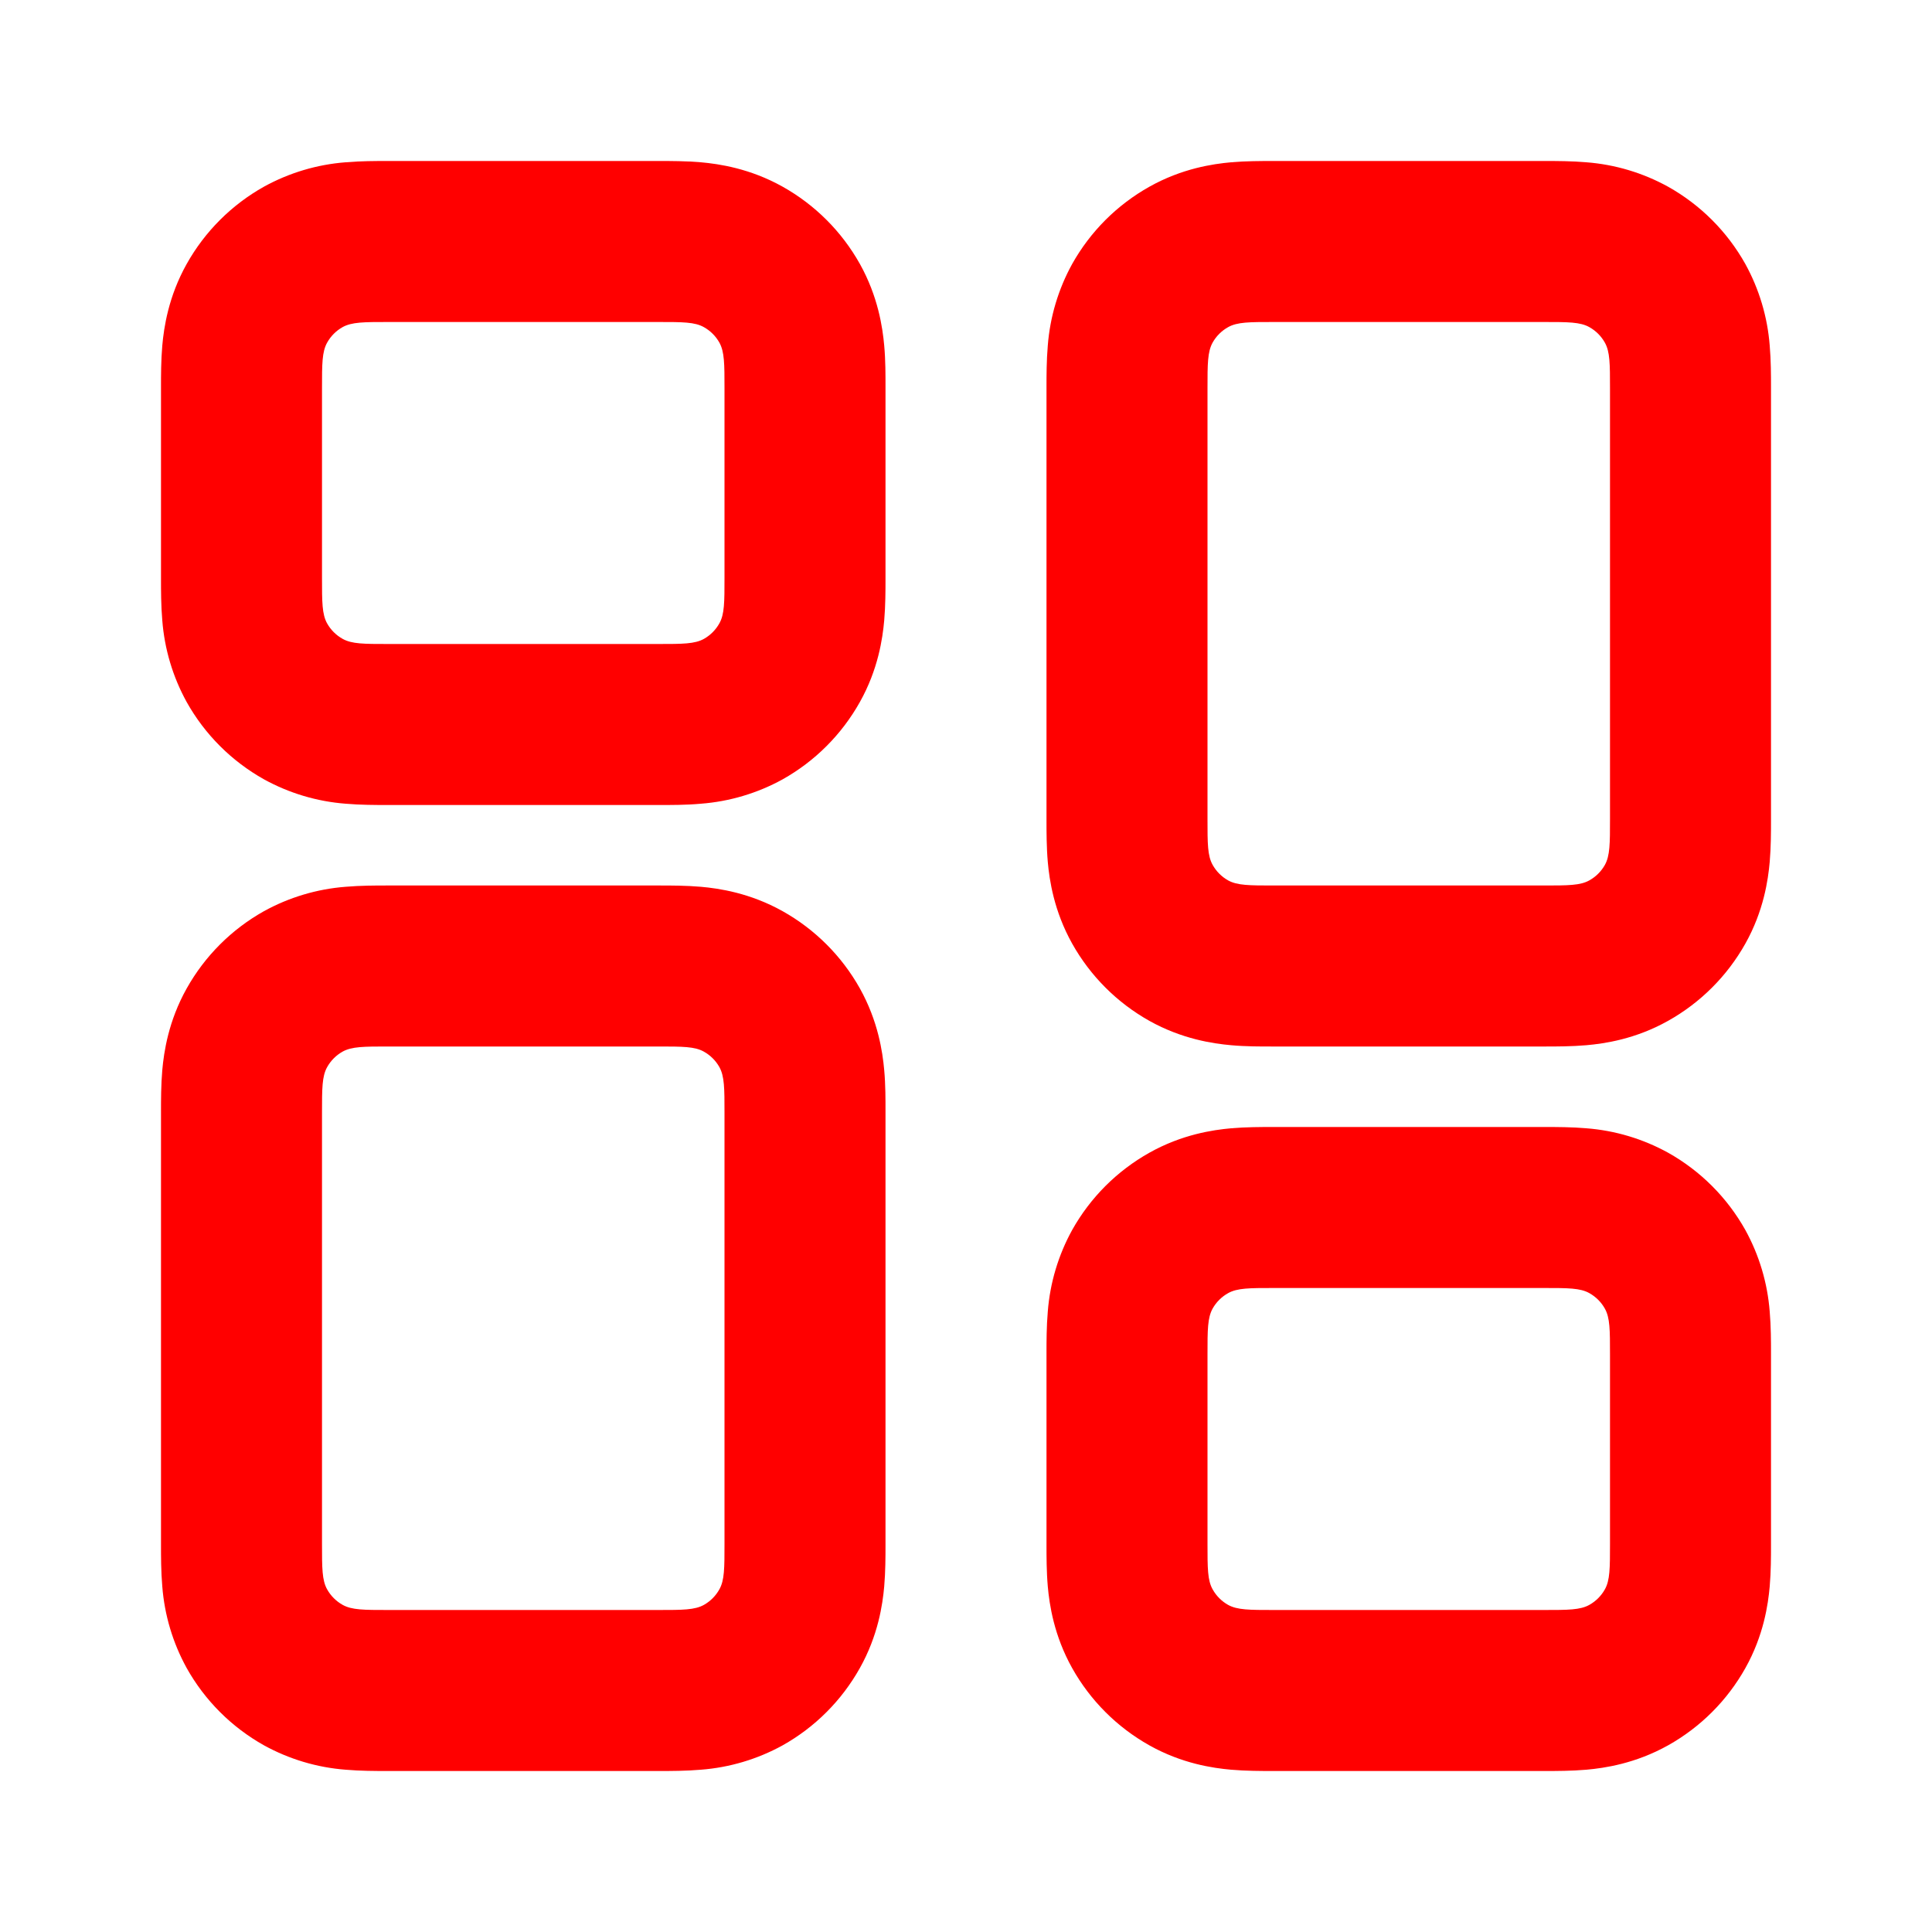
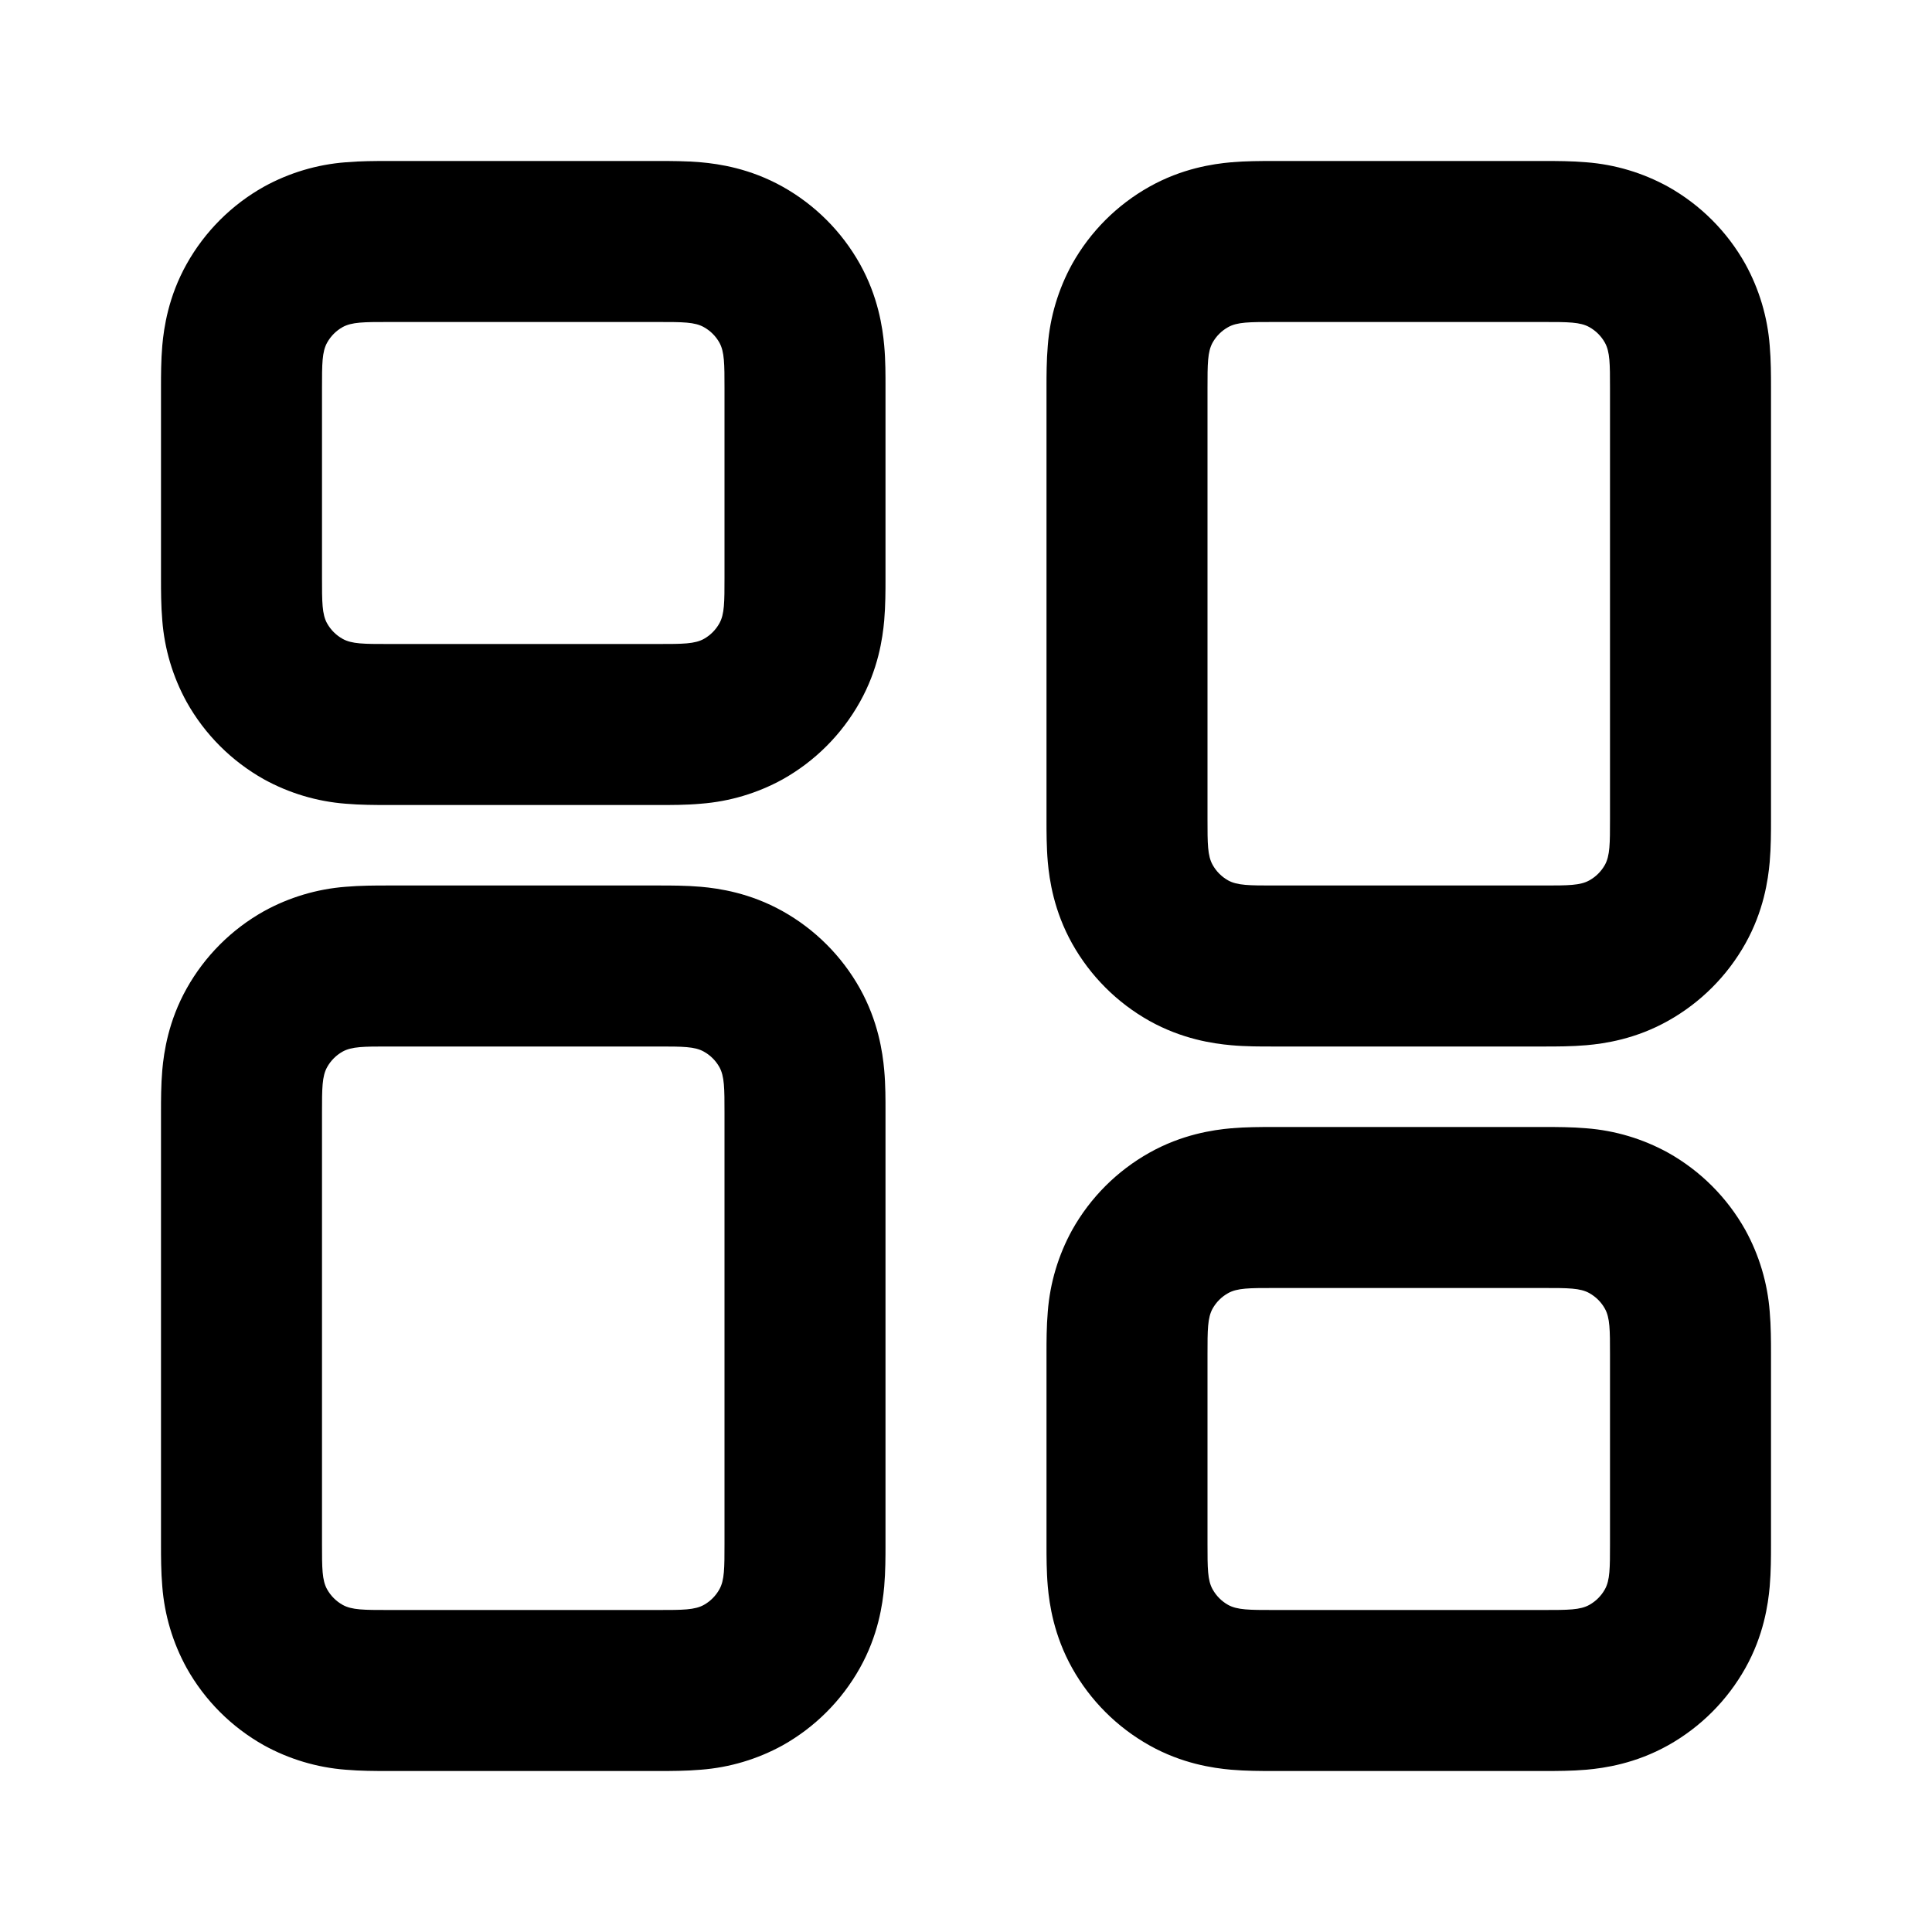
<svg xmlns="http://www.w3.org/2000/svg" width="24" height="24" viewBox="0 0 24 24">
-   <path fill="red" fill-rule="evenodd" d="M4.825 11h3.38c.121 0 .32 0 .502.016c.225.02.609.076 1.015.303a2.5 2.5 0 0 1 .96.96c.226.405.282.789.302 1.014c.017.183.016.381.016.502v5.41c0 .121 0 .32-.016.502c-.02.225-.075.609-.303 1.015a2.5 2.5 0 0 1-.96.96a2.5 2.5 0 0 1-1.014.302C8.524 22 8.326 22 8.205 22h-3.41c-.12 0-.32 0-.502-.016a2.5 2.5 0 0 1-1.014-.303a2.5 2.5 0 0 1-.96-.96a2.5 2.5 0 0 1-.303-1.014C2 19.524 2 19.326 2 19.205v-5.41c0-.12 0-.32.016-.502c.02-.225.076-.609.303-1.014a2.5 2.5 0 0 1 .96-.96a2.5 2.5 0 0 1 1.014-.303C4.476 11 4.674 11 4.795 11zm-.761 2.256C4 13.37 4 13.52 4 13.826v5.35c0 .303 0 .455.064.568a.5.5 0 0 0 .192.192c.114.064.265.064.569.064h3.35c.304 0 .456 0 .57-.064a.5.5 0 0 0 .191-.192C9 19.631 9 19.48 9 19.175v-5.35c0-.304 0-.455-.064-.57a.5.5 0 0 0-.192-.191C8.631 13 8.48 13 8.175 13h-3.35c-.304 0-.455 0-.57.064a.5.5 0 0 0-.191.192M4.825 2h3.38c.121 0 .32 0 .502.016c.225.02.609.076 1.015.303a2.5 2.5 0 0 1 .96.96c.226.405.282.789.302 1.014c.017.183.016.381.016.502v2.41c0 .121 0 .32-.016.502c-.02.225-.075.609-.303 1.015a2.5 2.5 0 0 1-.96.96a2.5 2.5 0 0 1-1.014.302c-.183.017-.381.016-.502.016h-3.41c-.12 0-.32 0-.502-.016a2.5 2.5 0 0 1-1.014-.303a2.5 2.5 0 0 1-.96-.96a2.5 2.5 0 0 1-.303-1.014C2 7.524 2 7.326 2 7.205v-2.41c0-.12 0-.32.016-.502c.02-.225.076-.609.303-1.014a2.5 2.5 0 0 1 .96-.96a2.5 2.5 0 0 1 1.014-.303C4.476 2 4.674 2 4.795 2zm-.761 2.256C4 4.37 4 4.52 4 4.825v2.35c0 .304 0 .456.064.57a.5.5 0 0 0 .192.191C4.37 8 4.52 8 4.825 8h3.35c.304 0 .456 0 .57-.064a.5.5 0 0 0 .191-.192C9 7.631 9 7.48 9 7.175v-2.35c0-.304 0-.455-.064-.57a.5.5 0 0 0-.192-.191C8.631 4 8.48 4 8.175 4h-3.35c-.304 0-.455 0-.57.064a.5.5 0 0 0-.191.192M15.825 13h3.38c.121 0 .32 0 .502-.016c.225-.02.609-.075 1.015-.303a2.5 2.5 0 0 0 .96-.96c.227-.405.282-.789.302-1.014c.016-.183.016-.381.016-.502v-5.41c0-.12 0-.32-.016-.502a2.5 2.5 0 0 0-.303-1.014a2.5 2.5 0 0 0-.96-.96a2.5 2.5 0 0 0-1.014-.303C19.524 2 19.326 2 19.205 2h-3.41c-.12 0-.32 0-.502.016c-.225.02-.609.076-1.014.303a2.5 2.5 0 0 0-.96.96a2.5 2.5 0 0 0-.303 1.014C13 4.476 13 4.674 13 4.795v5.41c0 .121 0 .32.016.502c.02.225.076.609.303 1.015a2.5 2.5 0 0 0 .96.96c.405.226.789.282 1.014.302c.183.017.381.016.502.016zm-.761-2.256C15 10.63 15 10.48 15 10.175v-5.35c0-.304 0-.455.064-.57a.5.5 0 0 1 .192-.191C15.37 4 15.52 4 15.826 4h3.35c.303 0 .455 0 .568.064a.5.5 0 0 1 .192.192c.064.114.064.265.064.569v5.35c0 .304 0 .455-.064.57a.5.5 0 0 1-.192.191c-.113.064-.265.064-.569.064h-3.35c-.304 0-.455 0-.57-.064a.5.5 0 0 1-.191-.192M15.825 22h3.38c.121 0 .32 0 .502-.016c.225-.02.609-.076 1.015-.303a2.5 2.5 0 0 0 .96-.96c.227-.405.282-.789.302-1.014c.016-.183.016-.381.016-.502v-2.41c0-.12 0-.32-.016-.502a2.5 2.5 0 0 0-.303-1.014a2.5 2.5 0 0 0-.96-.96a2.5 2.5 0 0 0-1.014-.303C19.524 14 19.326 14 19.205 14h-3.41c-.12 0-.32 0-.502.016c-.225.02-.609.076-1.014.303a2.5 2.5 0 0 0-.96.96a2.5 2.5 0 0 0-.303 1.014c-.016.183-.016.381-.016.502v2.41c0 .121 0 .32.016.502c.02.225.076.609.303 1.015a2.5 2.5 0 0 0 .96.96c.405.227.789.282 1.014.302c.183.016.381.016.502.016zm-.761-2.256C15 19.631 15 19.48 15 19.175v-2.35c0-.304 0-.455.064-.57a.5.5 0 0 1 .192-.191c.114-.064.265-.064.57-.064h3.35c.303 0 .455 0 .568.064c.08.045.147.111.192.192c.064.114.064.265.064.57v2.35c0 .303 0 .455-.064.568a.5.5 0 0 1-.192.192c-.113.064-.265.064-.569.064h-3.35c-.304 0-.455 0-.57-.064a.5.5 0 0 1-.191-.192" clip-rule="evenodd" />
+   <path fill="black" fill-rule="evenodd" d="M4.825 11h3.38c.121 0 .32 0 .502.016c.225.02.609.076 1.015.303a2.5 2.5 0 0 1 .96.96c.226.405.282.789.302 1.014c.017.183.016.381.016.502v5.41c0 .121 0 .32-.016.502c-.02.225-.075.609-.303 1.015a2.5 2.5 0 0 1-.96.96a2.5 2.5 0 0 1-1.014.302C8.524 22 8.326 22 8.205 22h-3.41c-.12 0-.32 0-.502-.016a2.5 2.5 0 0 1-1.014-.303a2.5 2.5 0 0 1-.96-.96a2.5 2.5 0 0 1-.303-1.014C2 19.524 2 19.326 2 19.205v-5.41c0-.12 0-.32.016-.502c.02-.225.076-.609.303-1.014a2.5 2.5 0 0 1 .96-.96a2.5 2.5 0 0 1 1.014-.303C4.476 11 4.674 11 4.795 11zm-.761 2.256C4 13.37 4 13.52 4 13.826v5.35c0 .303 0 .455.064.568a.5.5 0 0 0 .192.192c.114.064.265.064.569.064h3.35c.304 0 .456 0 .57-.064a.5.5 0 0 0 .191-.192C9 19.631 9 19.48 9 19.175v-5.35c0-.304 0-.455-.064-.57a.5.5 0 0 0-.192-.191C8.631 13 8.48 13 8.175 13h-3.35c-.304 0-.455 0-.57.064a.5.5 0 0 0-.191.192M4.825 2h3.38c.121 0 .32 0 .502.016c.225.02.609.076 1.015.303a2.5 2.5 0 0 1 .96.96c.226.405.282.789.302 1.014c.017.183.016.381.016.502v2.41c0 .121 0 .32-.016.502c-.02.225-.075.609-.303 1.015a2.5 2.5 0 0 1-.96.96a2.5 2.5 0 0 1-1.014.302c-.183.017-.381.016-.502.016h-3.41c-.12 0-.32 0-.502-.016a2.5 2.5 0 0 1-1.014-.303a2.5 2.5 0 0 1-.96-.96a2.5 2.5 0 0 1-.303-1.014C2 7.524 2 7.326 2 7.205v-2.41c0-.12 0-.32.016-.502c.02-.225.076-.609.303-1.014a2.5 2.5 0 0 1 .96-.96a2.5 2.5 0 0 1 1.014-.303C4.476 2 4.674 2 4.795 2zm-.761 2.256C4 4.37 4 4.52 4 4.825v2.35c0 .304 0 .456.064.57a.5.5 0 0 0 .192.191C4.37 8 4.52 8 4.825 8h3.35c.304 0 .456 0 .57-.064a.5.5 0 0 0 .191-.192C9 7.631 9 7.48 9 7.175v-2.35c0-.304 0-.455-.064-.57a.5.5 0 0 0-.192-.191C8.631 4 8.48 4 8.175 4h-3.35c-.304 0-.455 0-.57.064a.5.5 0 0 0-.191.192M15.825 13h3.38c.121 0 .32 0 .502-.016c.225-.02.609-.075 1.015-.303a2.5 2.5 0 0 0 .96-.96c.227-.405.282-.789.302-1.014c.016-.183.016-.381.016-.502v-5.41c0-.12 0-.32-.016-.502a2.5 2.5 0 0 0-.303-1.014a2.5 2.5 0 0 0-.96-.96a2.5 2.5 0 0 0-1.014-.303C19.524 2 19.326 2 19.205 2h-3.41c-.12 0-.32 0-.502.016c-.225.02-.609.076-1.014.303a2.5 2.5 0 0 0-.96.96a2.5 2.5 0 0 0-.303 1.014C13 4.476 13 4.674 13 4.795v5.41c0 .121 0 .32.016.502c.02.225.076.609.303 1.015a2.5 2.5 0 0 0 .96.96c.405.226.789.282 1.014.302c.183.017.381.016.502.016zm-.761-2.256C15 10.63 15 10.48 15 10.175v-5.35c0-.304 0-.455.064-.57a.5.5 0 0 1 .192-.191C15.37 4 15.52 4 15.826 4h3.35c.303 0 .455 0 .568.064a.5.5 0 0 1 .192.192c.064.114.064.265.064.569v5.35c0 .304 0 .455-.064.57a.5.5 0 0 1-.192.191c-.113.064-.265.064-.569.064h-3.35c-.304 0-.455 0-.57-.064a.5.5 0 0 1-.191-.192M15.825 22h3.38c.121 0 .32 0 .502-.016c.225-.02.609-.076 1.015-.303a2.5 2.5 0 0 0 .96-.96c.227-.405.282-.789.302-1.014c.016-.183.016-.381.016-.502v-2.41c0-.12 0-.32-.016-.502a2.5 2.5 0 0 0-.303-1.014a2.5 2.5 0 0 0-.96-.96a2.5 2.5 0 0 0-1.014-.303C19.524 14 19.326 14 19.205 14h-3.41c-.12 0-.32 0-.502.016c-.225.02-.609.076-1.014.303a2.5 2.5 0 0 0-.96.96a2.5 2.5 0 0 0-.303 1.014c-.016.183-.016.381-.016.502v2.41c0 .121 0 .32.016.502c.02.225.076.609.303 1.015a2.5 2.5 0 0 0 .96.96c.405.227.789.282 1.014.302c.183.016.381.016.502.016zm-.761-2.256C15 19.631 15 19.48 15 19.175v-2.35c0-.304 0-.455.064-.57a.5.5 0 0 1 .192-.191c.114-.064.265-.064.57-.064h3.35c.303 0 .455 0 .568.064c.08.045.147.111.192.192c.064.114.064.265.064.57v2.35c0 .303 0 .455-.064.568a.5.5 0 0 1-.192.192c-.113.064-.265.064-.569.064h-3.35c-.304 0-.455 0-.57-.064a.5.5 0 0 1-.191-.192" clip-rule="evenodd" />
</svg>
